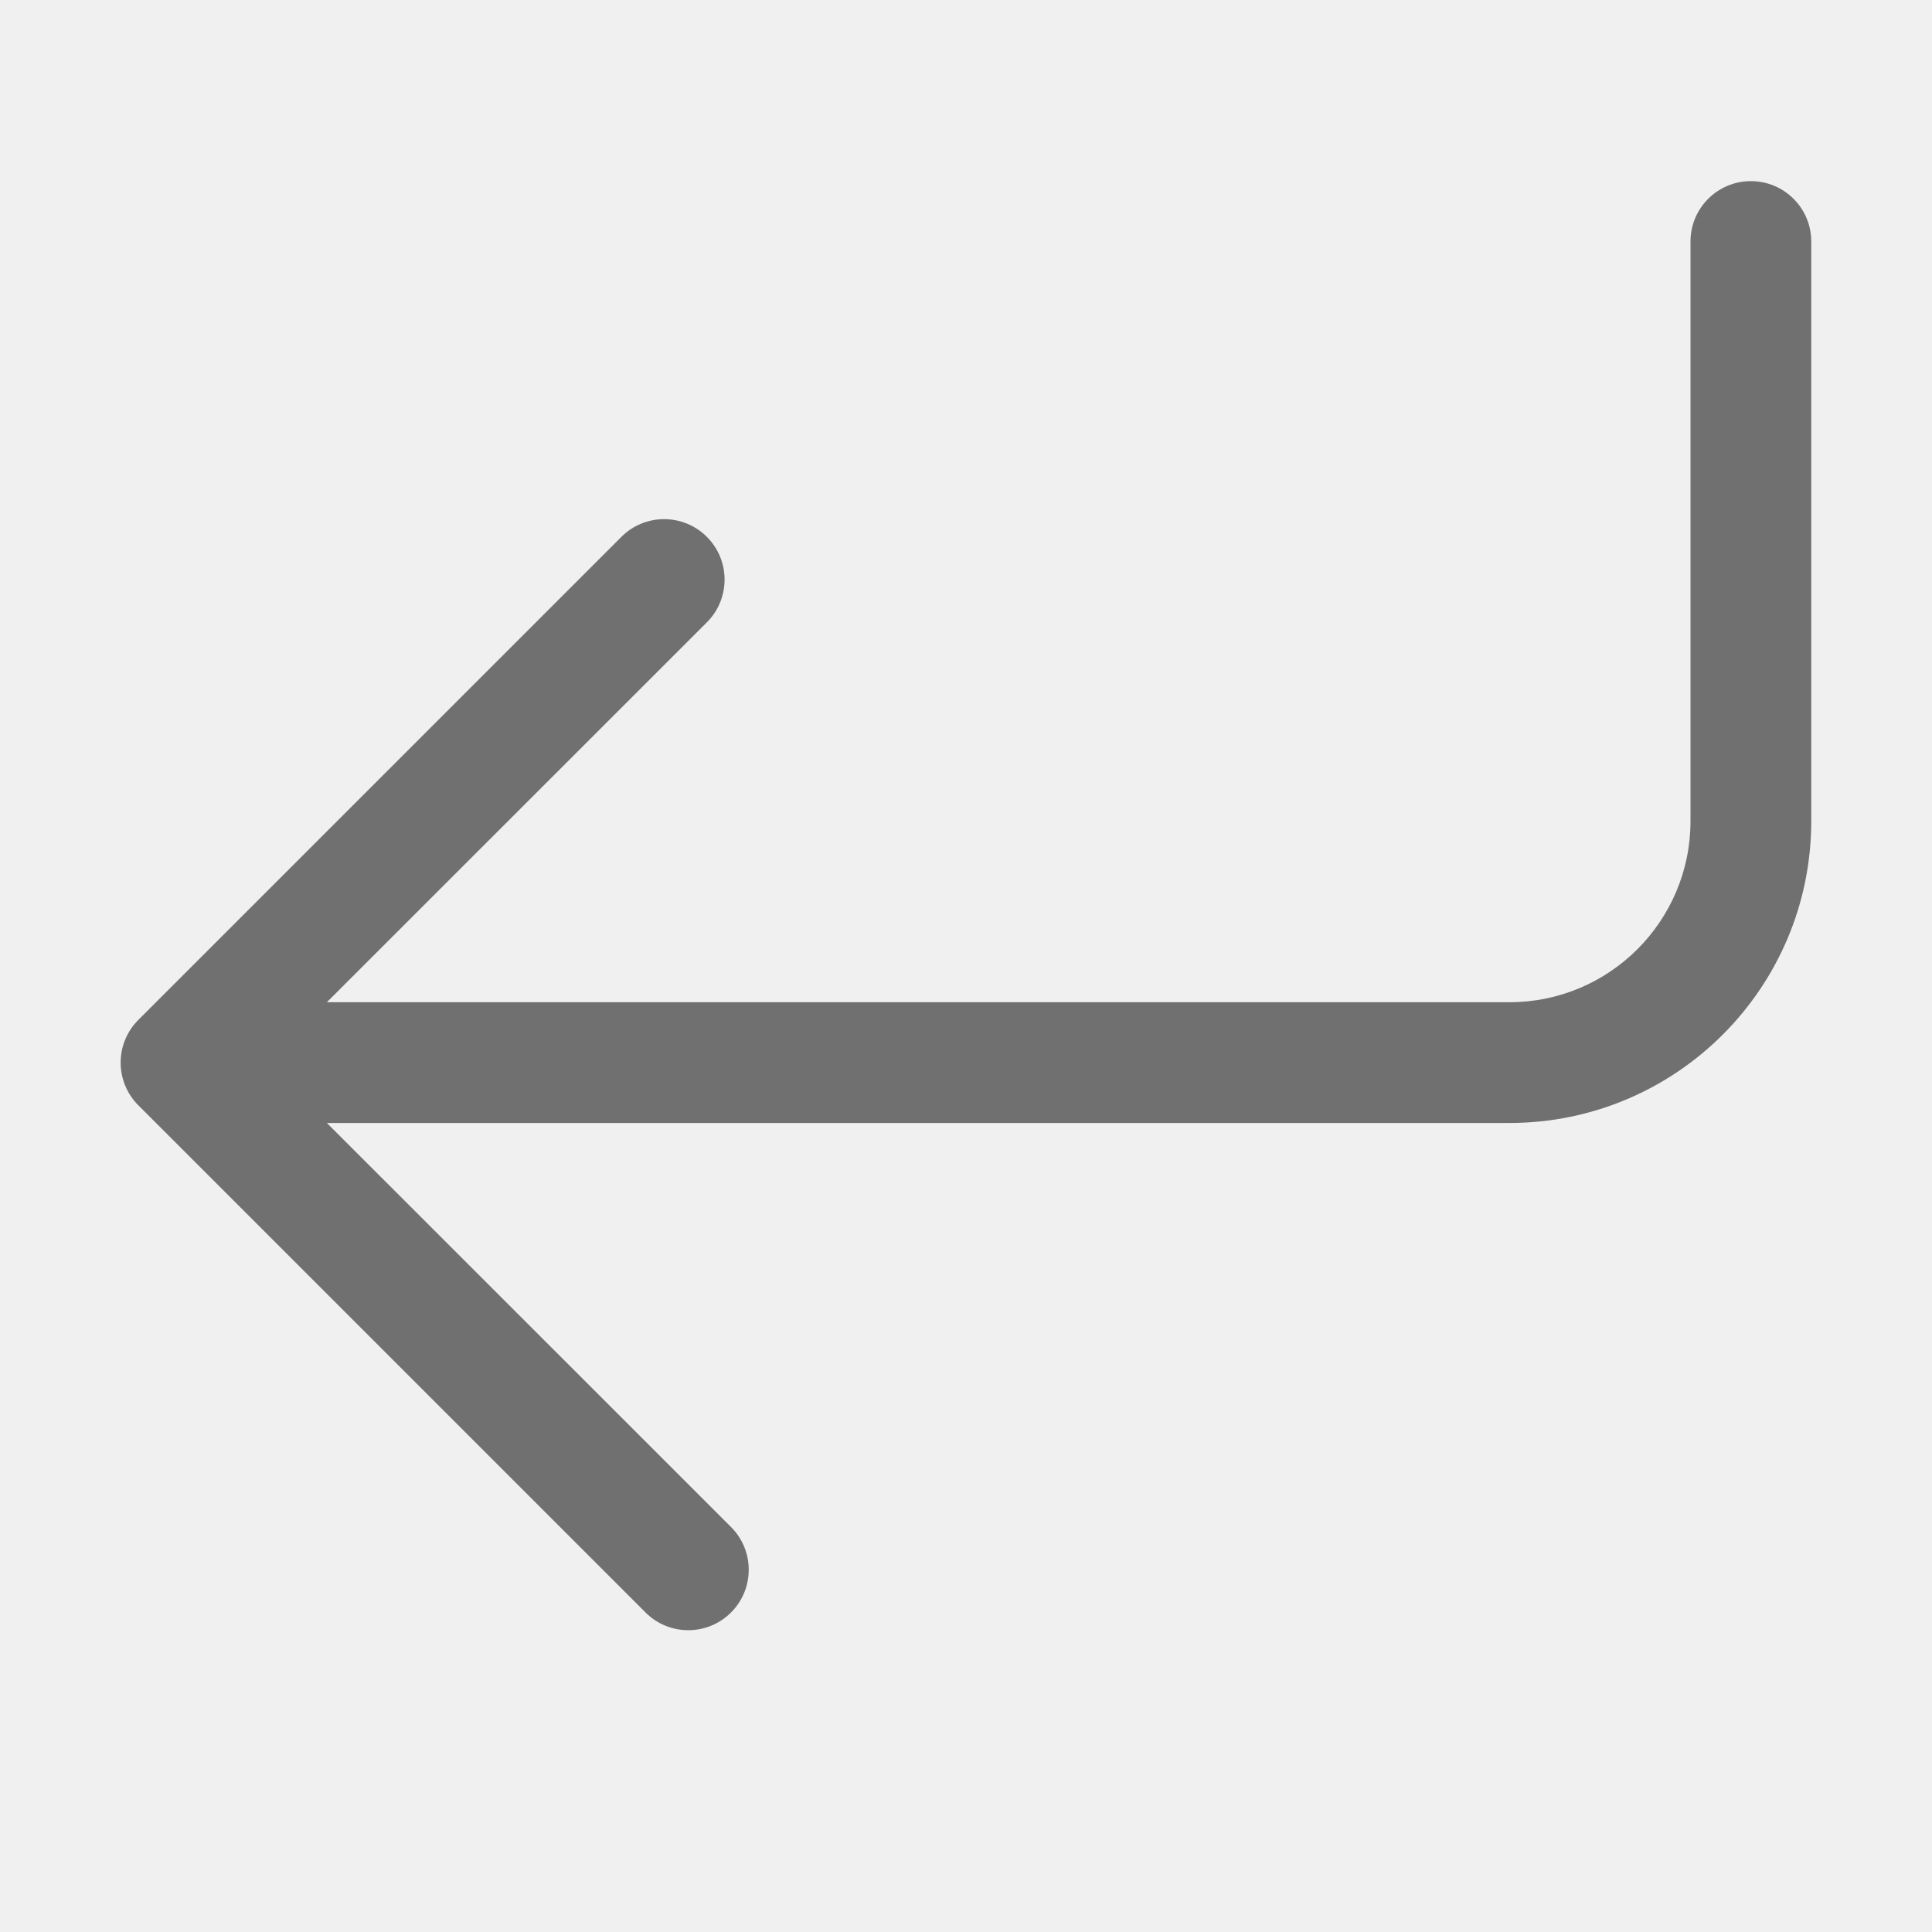
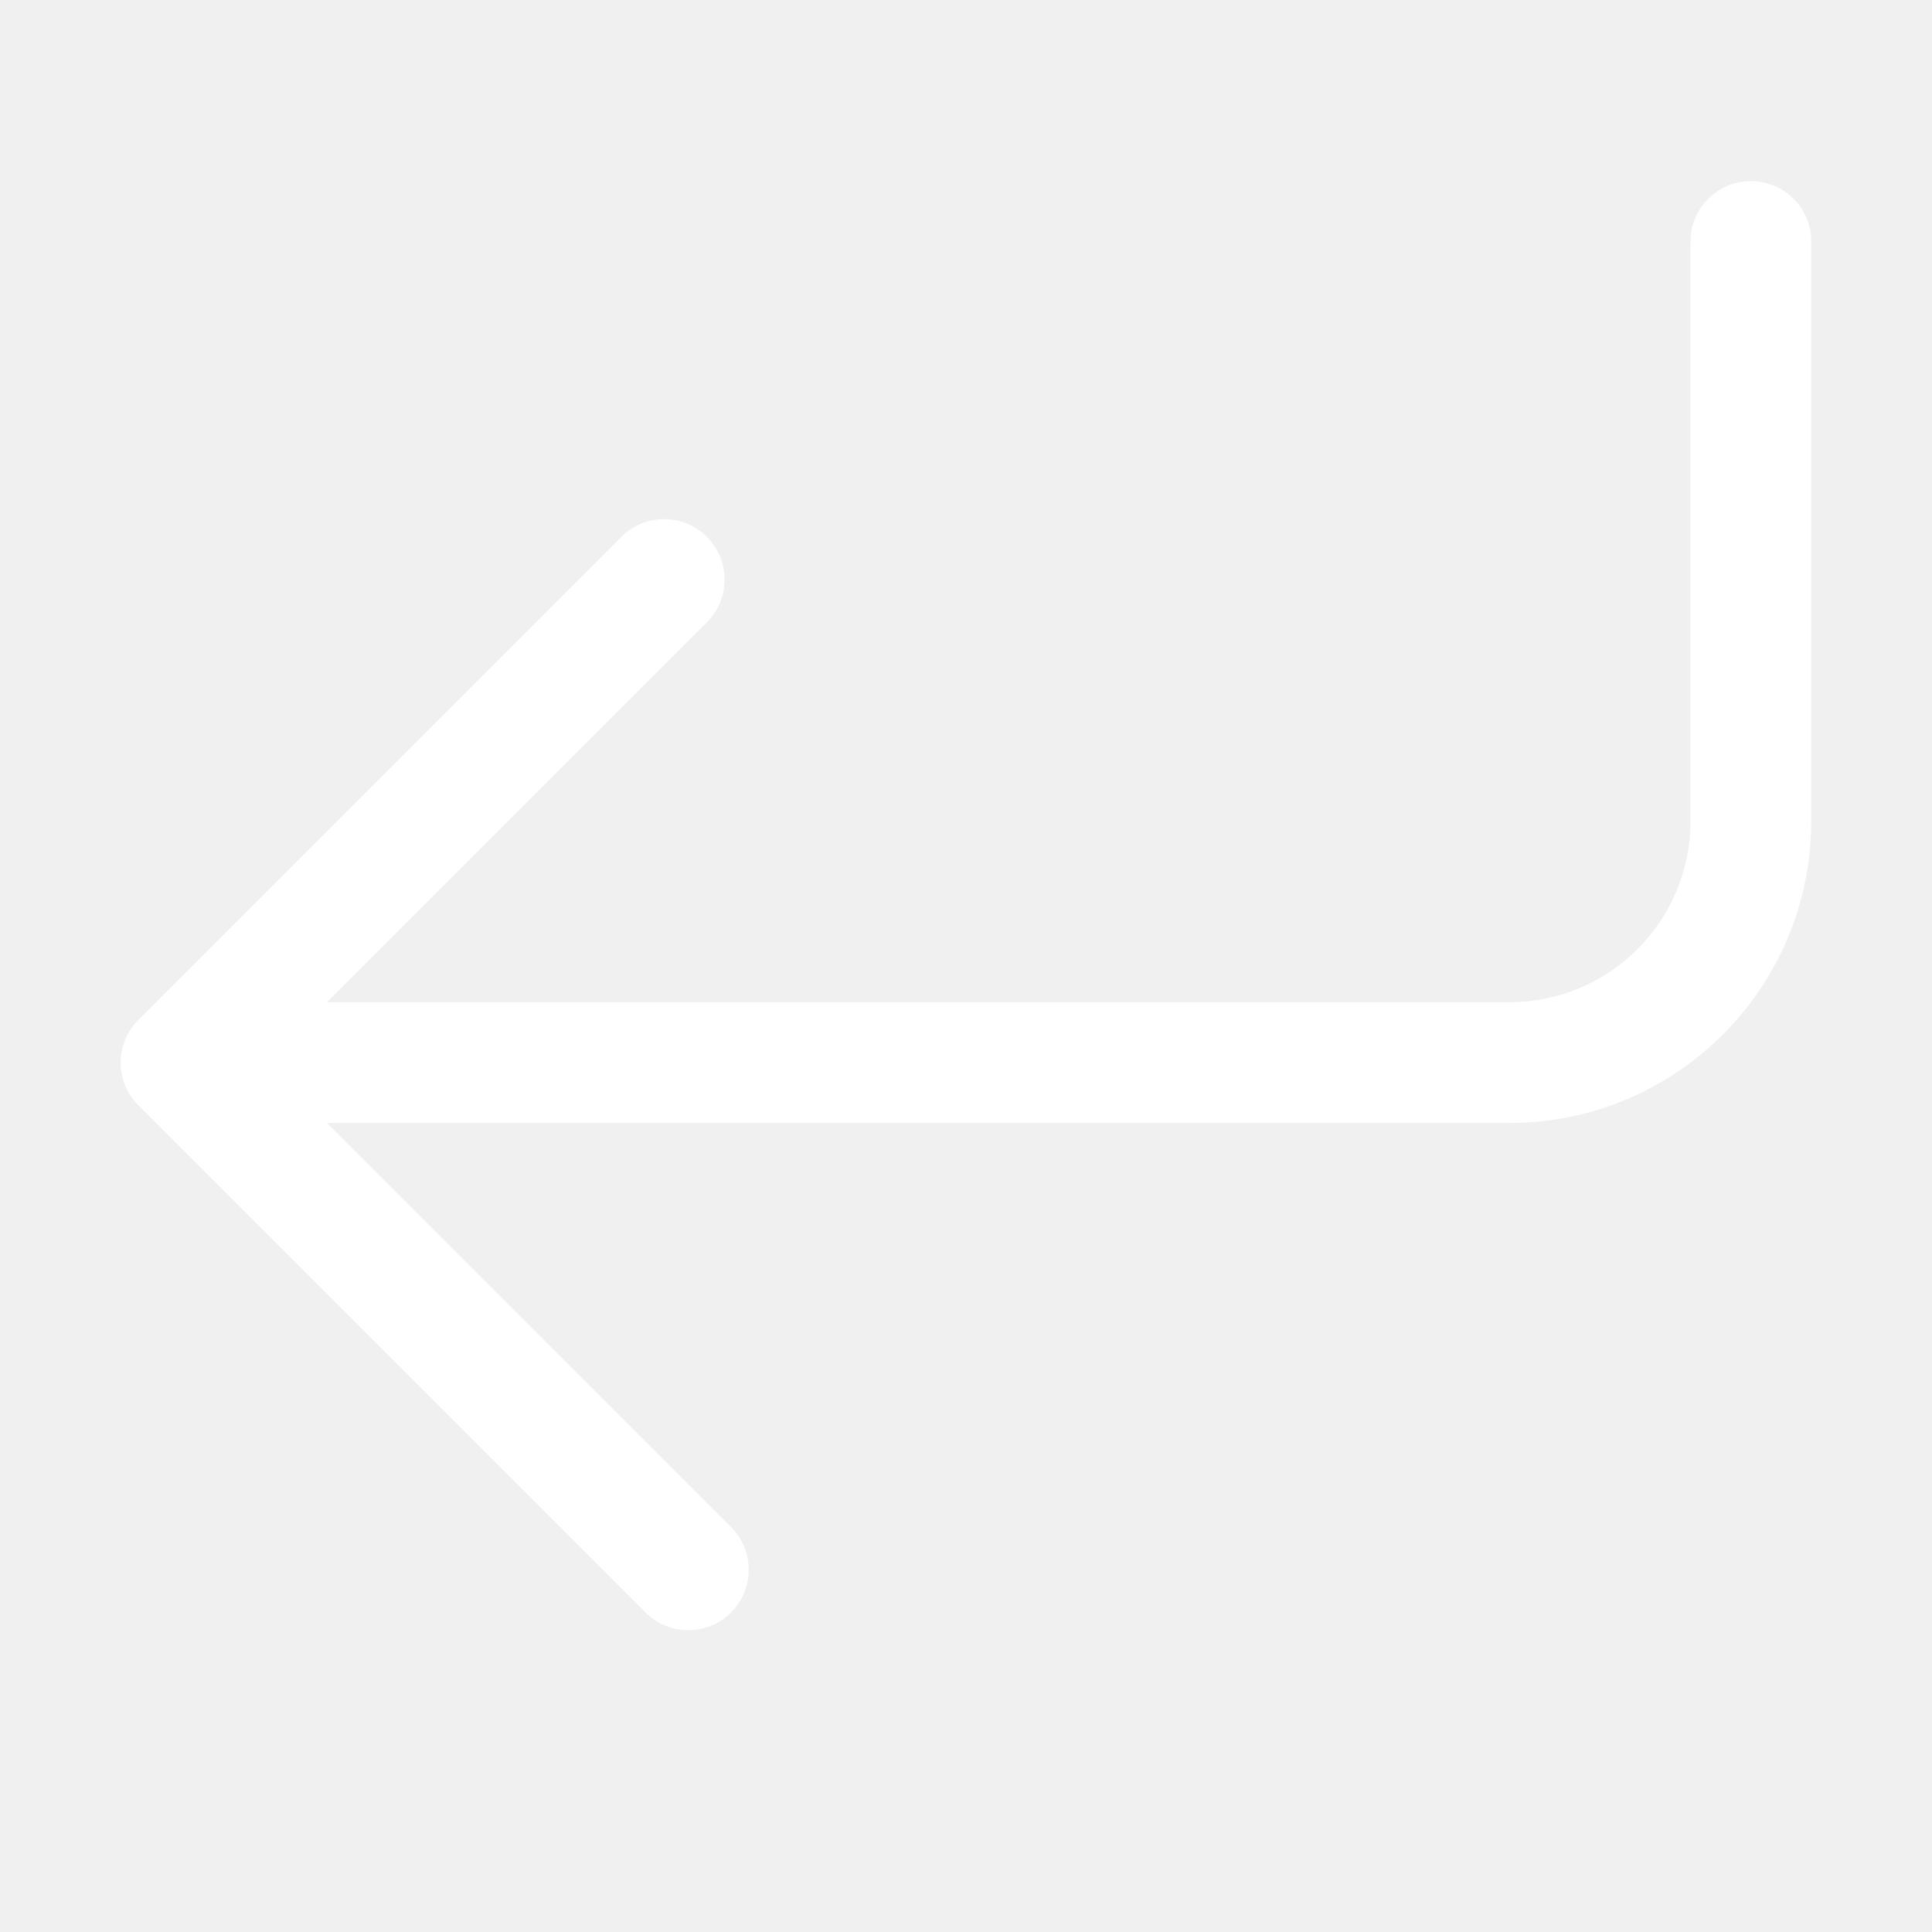
- <svg xmlns="http://www.w3.org/2000/svg" width="22" height="22" fill="#707070" class="bi bi-arrow-return-left" viewBox="0 0 16 16">
+ <svg xmlns="http://www.w3.org/2000/svg" width="22" height="22" fill="#fff" class="bi bi-arrow-return-left" viewBox="0 0 16 16">
  <path fill-rule="evenodd" d="M14.5 1.5a.5.5 0 0 1 .5.5v4.8a2.5 2.5 0 0 1-2.5 2.5H2.707l3.347 3.346a.5.5 0 0 1-.708.708l-4.2-4.2a.5.5 0 0 1 0-.708l4-4a.5.5 0 1 1 .708.708L2.707 8.3H12.5A1.5 1.5 0 0 0 14 6.8V2a.5.5 0 0 1 .5-.5z" />
</svg>
